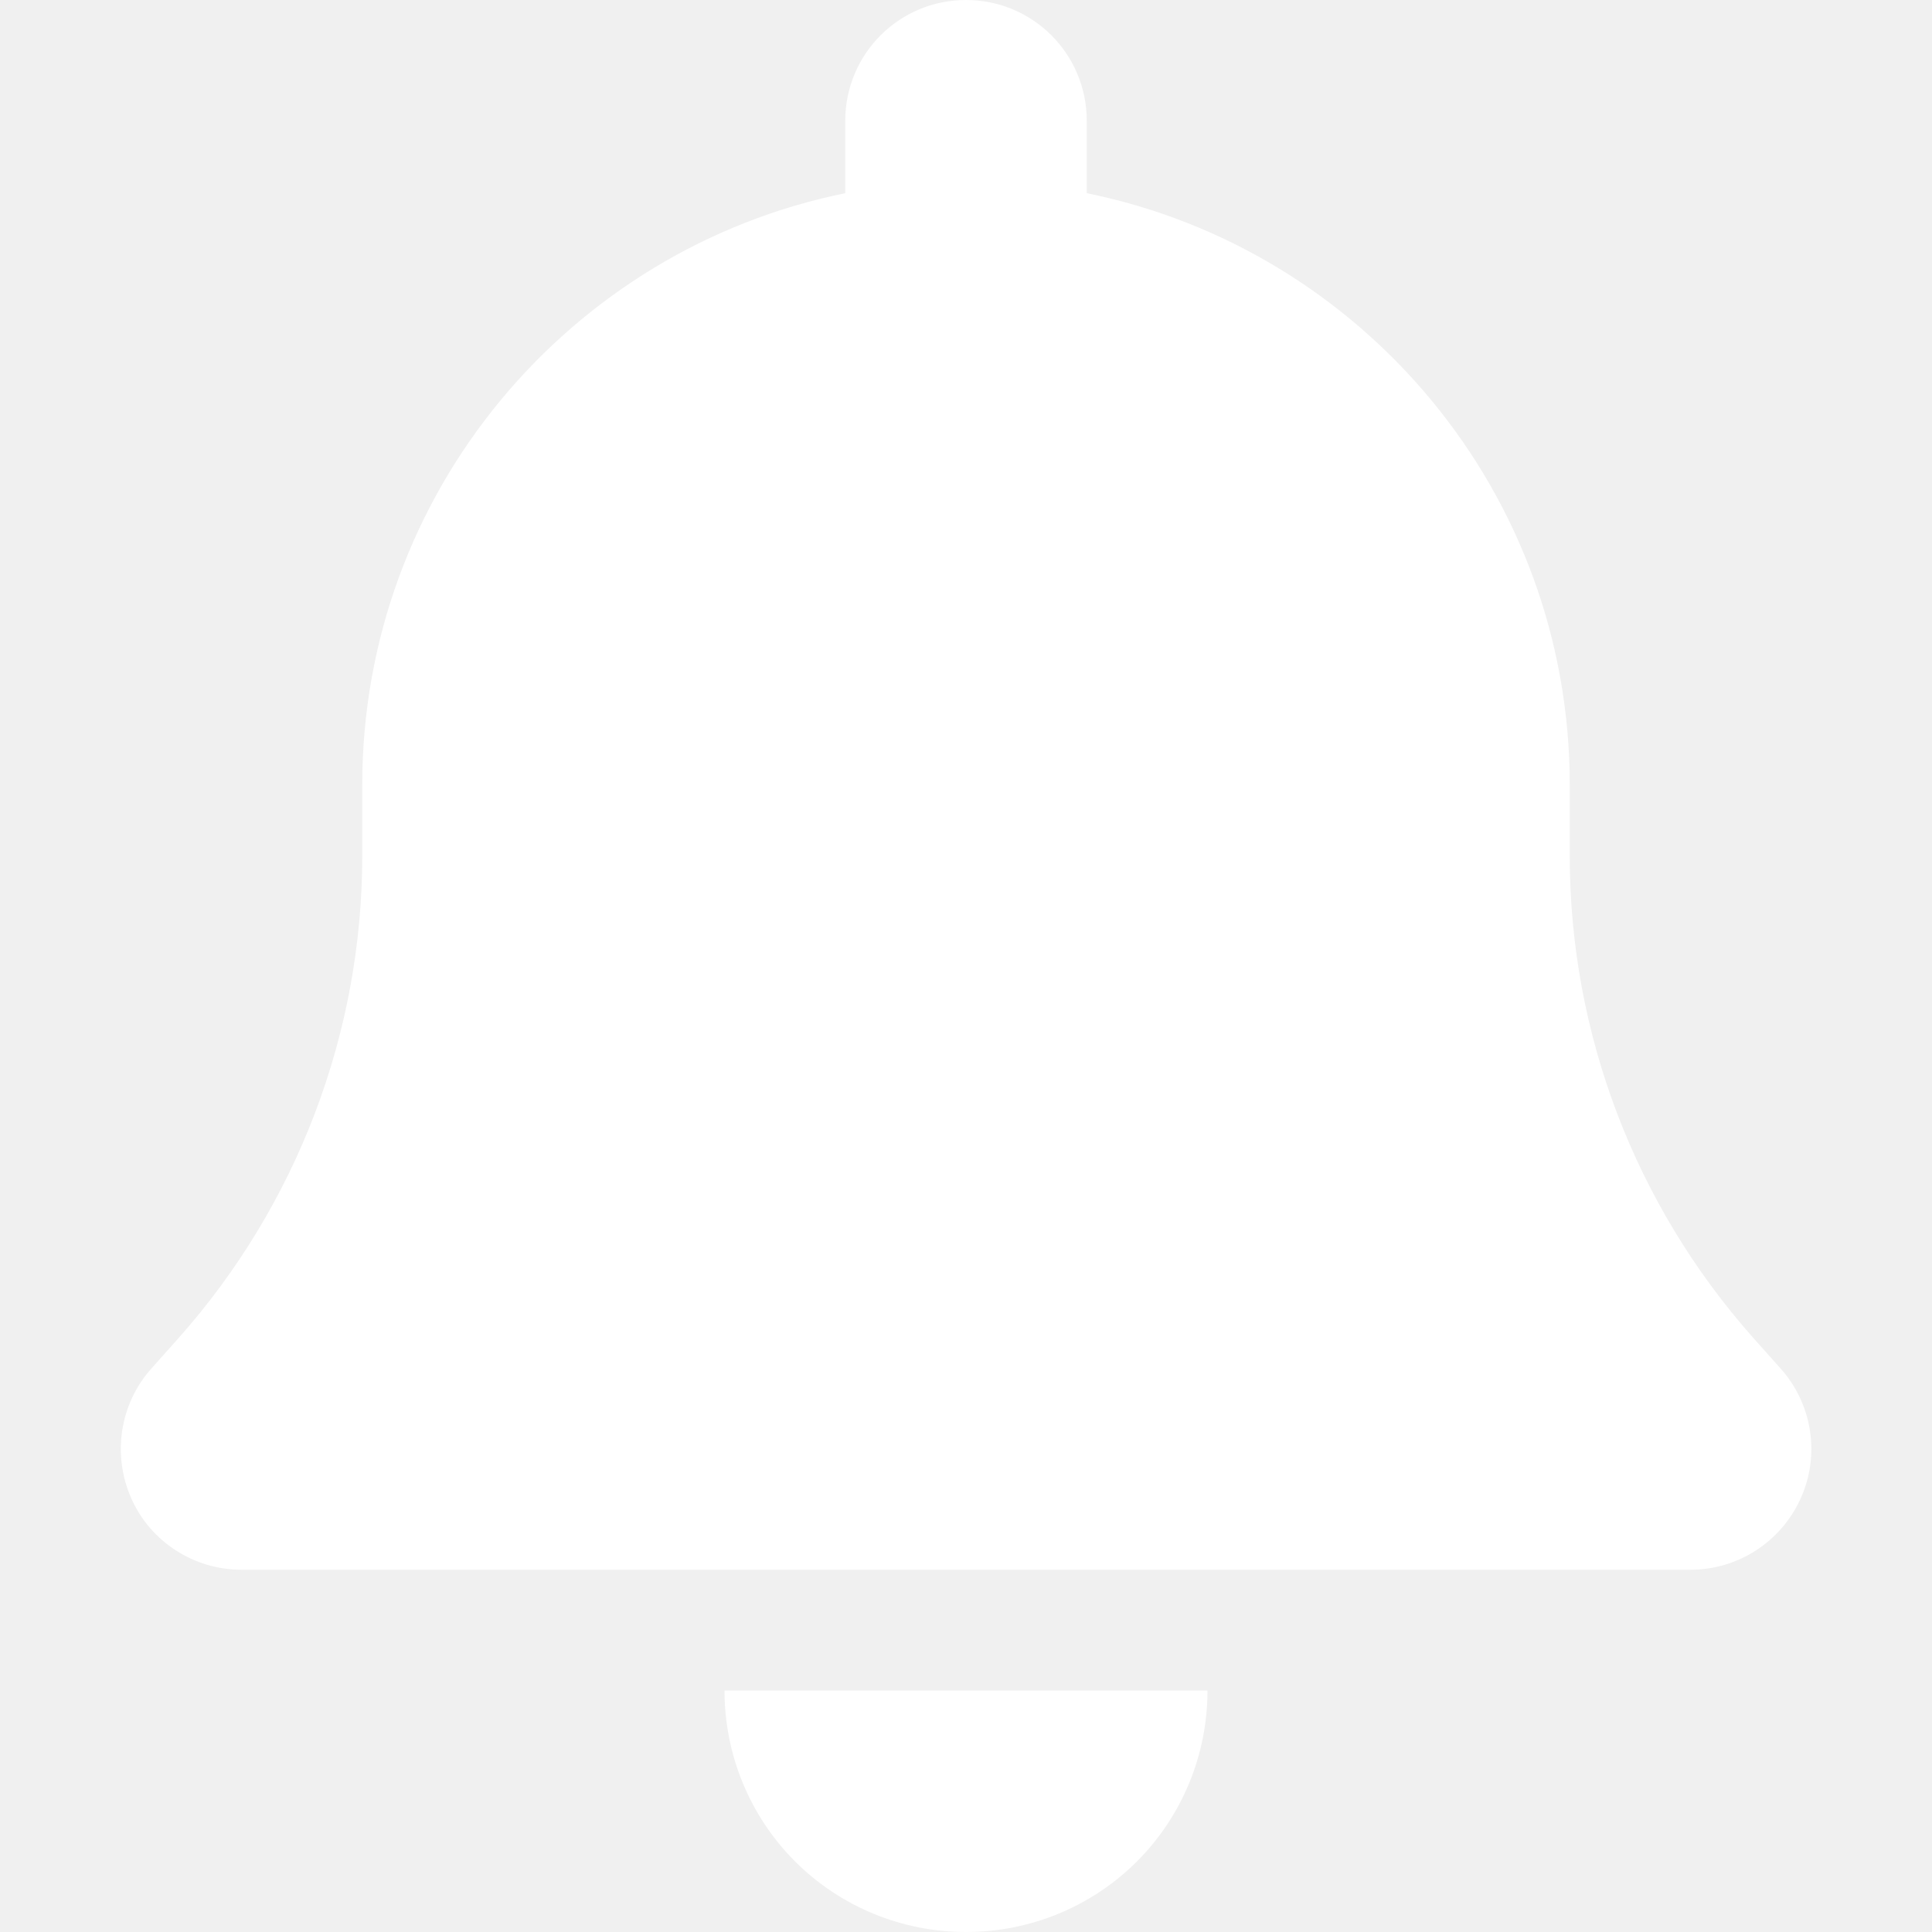
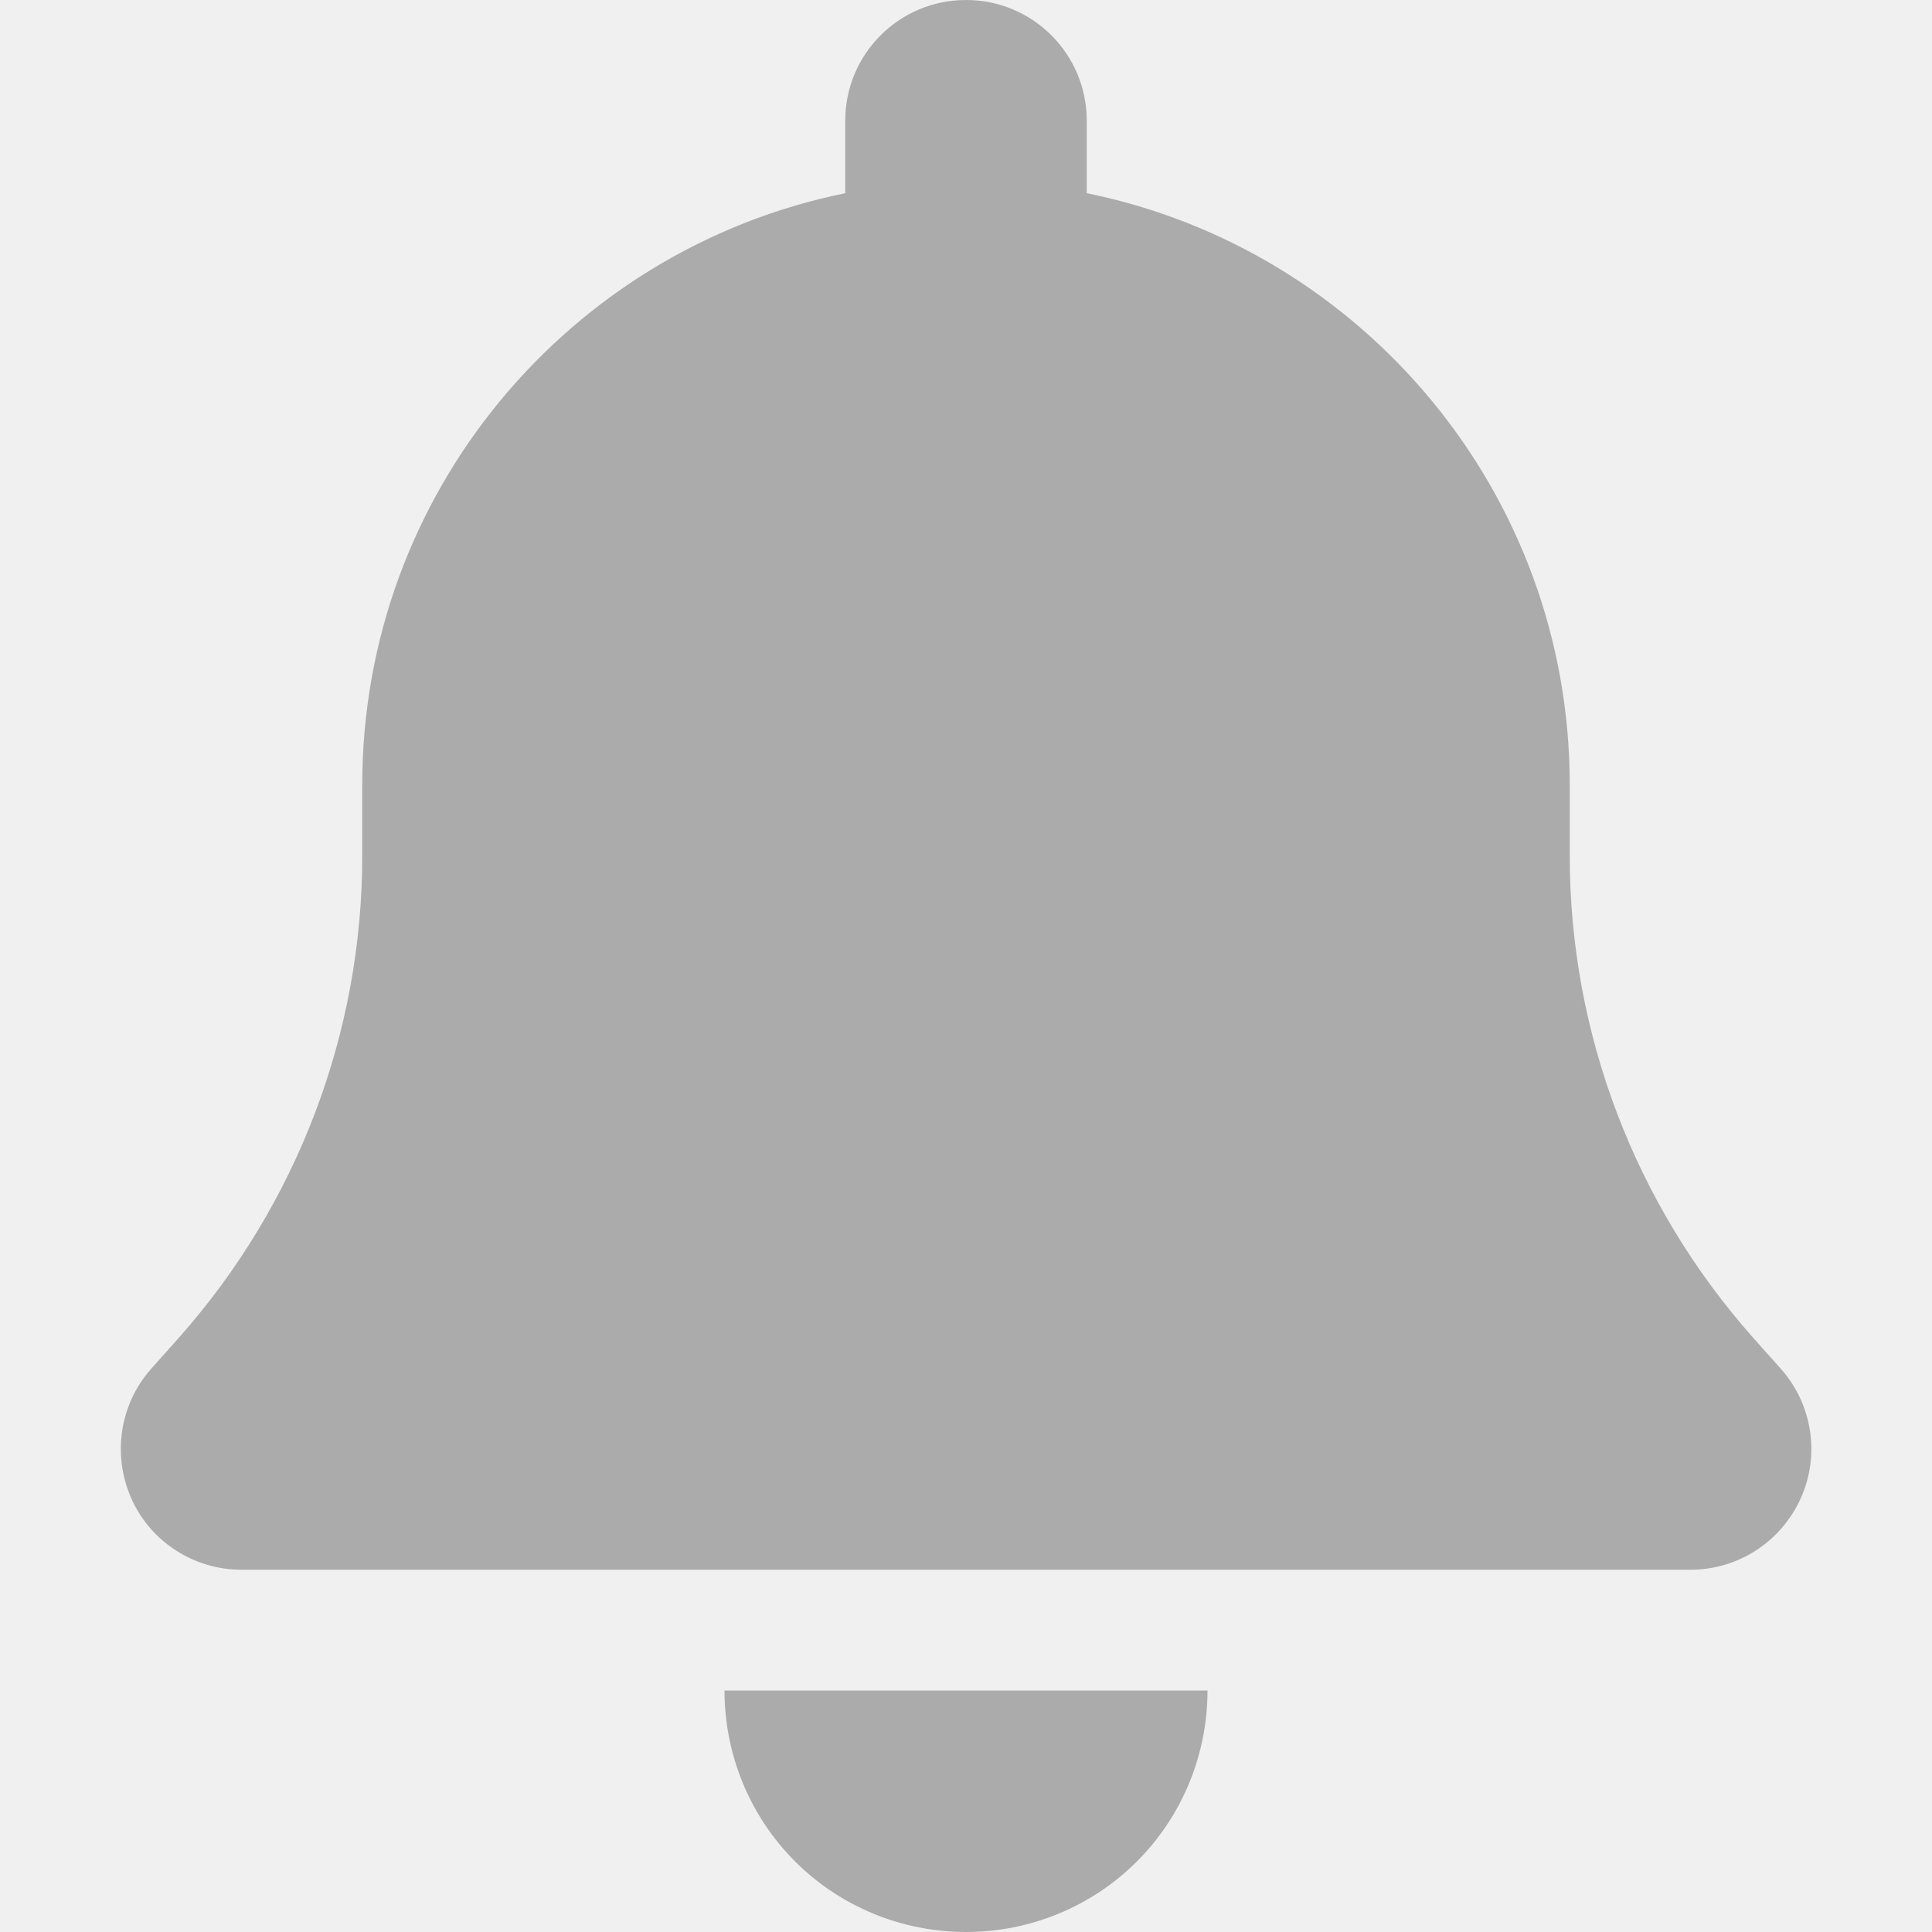
- <svg xmlns="http://www.w3.org/2000/svg" viewBox="0 0 448 512" height="24" width="24" fill="white">
+ <svg xmlns="http://www.w3.org/2000/svg" viewBox="0 0 448 512" height="24" width="24" fill="#ababab">
  <path d="M224 0c-17.7 0-32 14.3-32 32l0 19.2C119 66 64 130.6 64 208l0 18.8c0 47-17.3 92.4-48.5 127.6l-7.4 8.3c-8.4 9.4-10.4 22.9-5.3 34.4S19.4 416 32 416l384 0c12.6 0 24-7.4 29.2-18.9s3.1-25-5.3-34.4l-7.4-8.3C401.3 319.2 384 273.9 384 226.8l0-18.8c0-77.4-55-142-128-156.8L256 32c0-17.7-14.3-32-32-32zm45.3 493.3c12-12 18.7-28.3 18.7-45.3l-64 0-64 0c0 17 6.7 33.3 18.7 45.3s28.3 18.7 45.3 18.7s33.3-6.7 45.3-18.7z" />
</svg>
